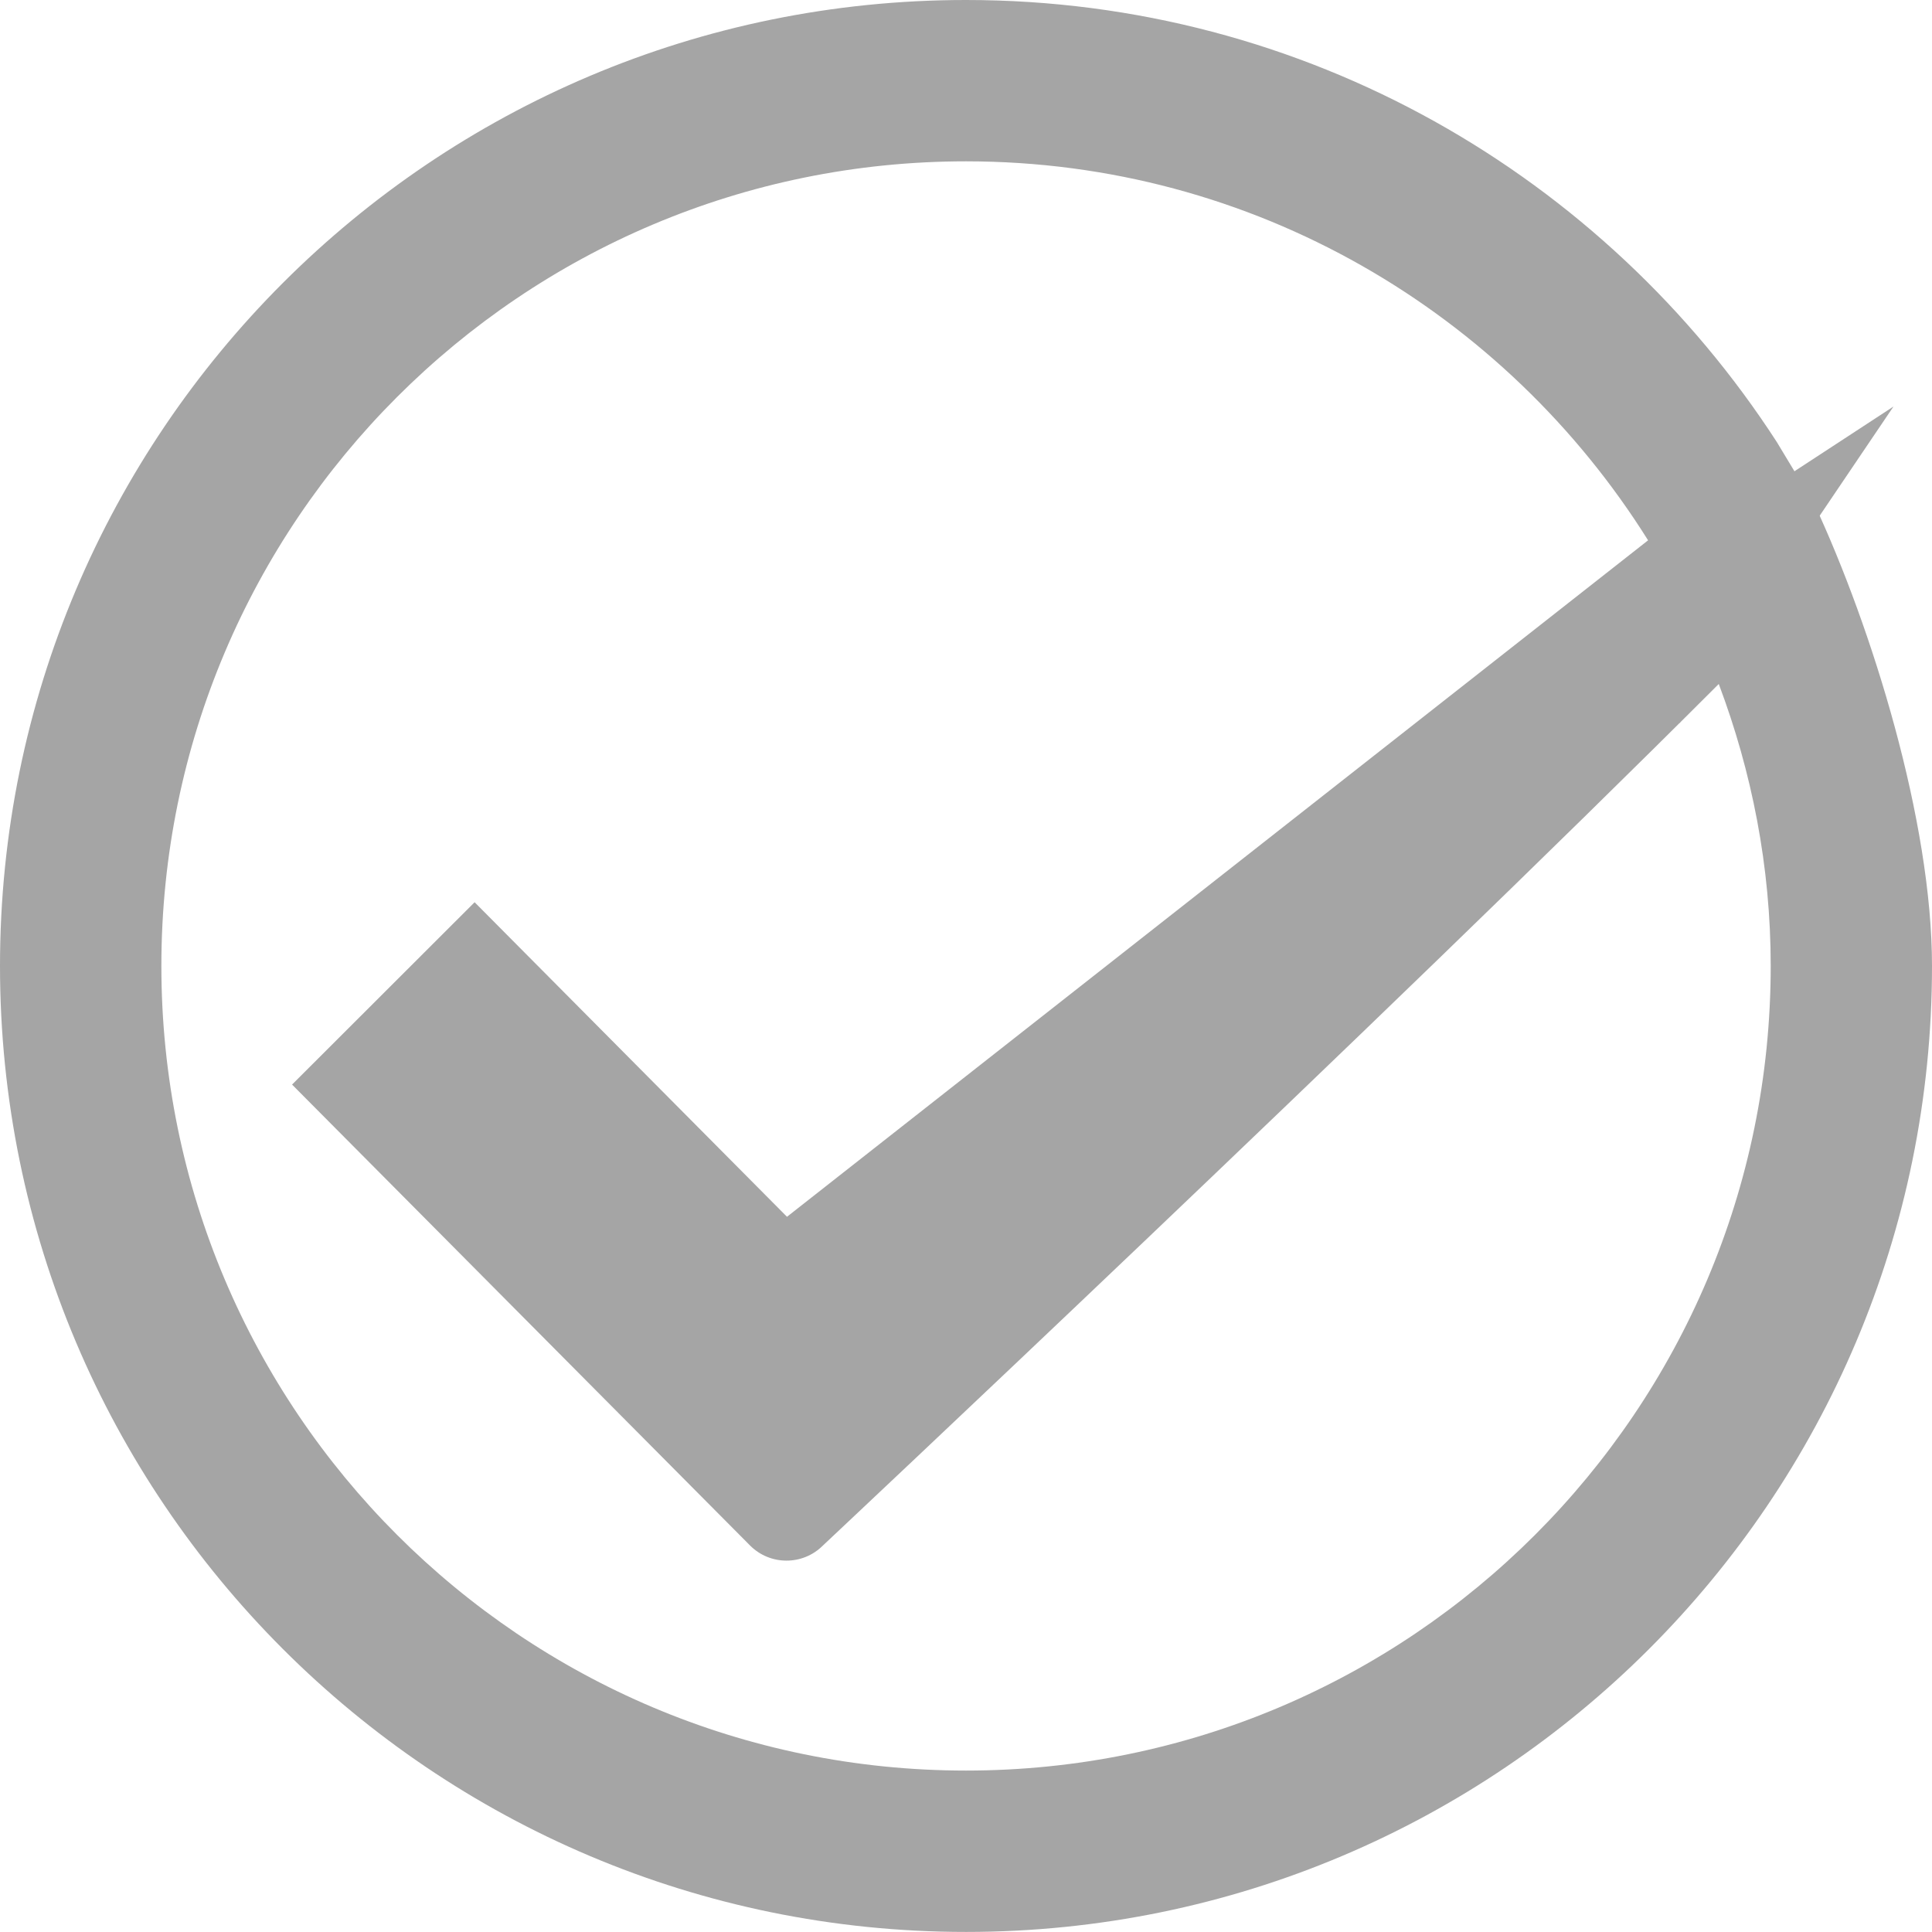
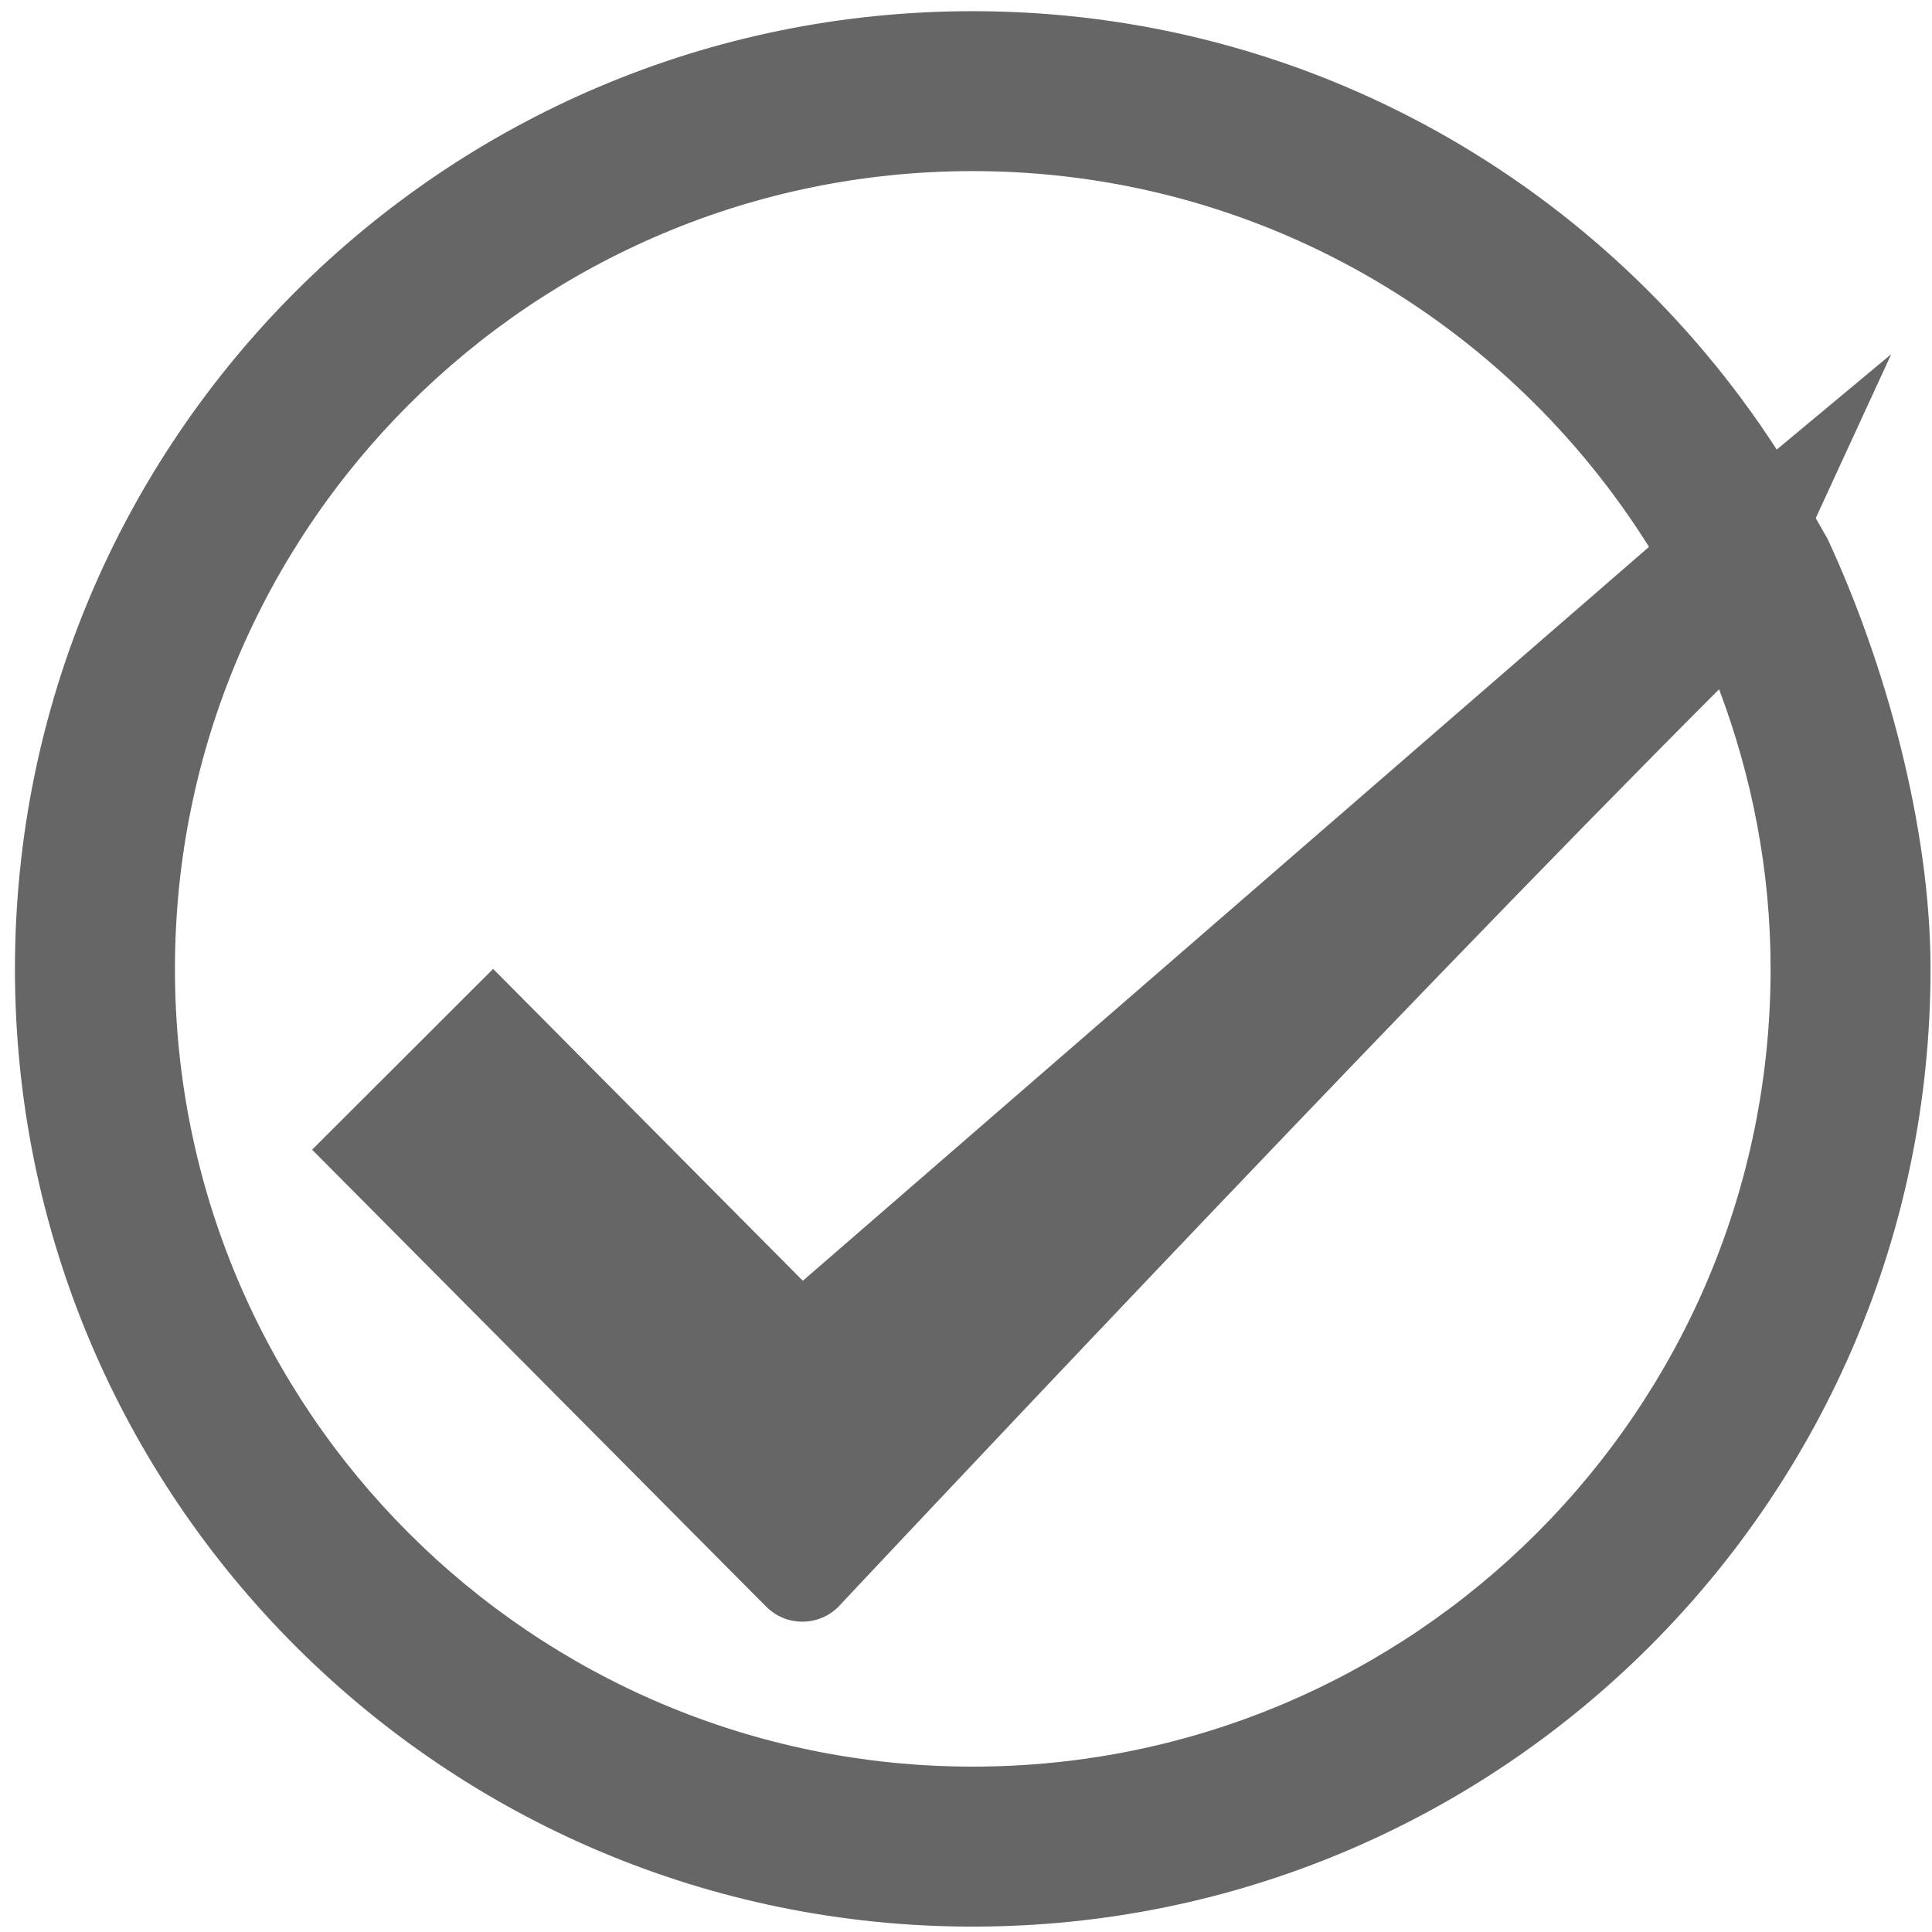
- <svg xmlns="http://www.w3.org/2000/svg" version="1.1" id="Calque_1" x="0px" y="0px" width="281.578px" height="281.568px" viewBox="0 72.069 281.578 281.568" enable-background="new 0 72.069 281.578 281.568" xml:space="preserve">
-   <path fill="#A5A5A5" d="M258.948,136.472c-25.076-38.725-68.576-64.403-118.158-64.403C63.022,72.069,0,135.097,0,212.848  c0,77.766,63.021,140.789,140.79,140.789c77.747,0,140.788-63.023,140.788-140.789c0-21.118-8.738-49.212-17.093-67.196   M258.071,212.848c0,64.766-52.507,117.271-117.28,117.271c-64.755,0-117.272-52.506-117.272-117.271S76.035,95.582,140.79,95.582  c41.959,0,78.663,22.11,99.409,55.236l-125.5,98.589l-45.527-45.843L42.567,230.14l66.752,67.179c2.924,2.937,7.692,2.937,10.616,0  c0,0,81.614-76.604,130.565-125.564C255.321,184.552,258.071,198.369,258.071,212.848z" />
-   <polygon fill="#A5A5A5" points="230.319,161.152 275.963,131.319 244.783,177.451 " />
+ <svg xmlns="http://www.w3.org/2000/svg" version="1.1" id="Calque_1" x="0px" y="0px" width="80px" height="80px" viewBox="0 0 80 80" enable-background="new 0 0 80 80" xml:space="preserve">
+   <path fill="#666666" d="M73.563,18.604C66.5,7.697,54.246,0.463,40.279,0.463c-21.907,0-39.66,17.753-39.66,39.657  c0,21.904,17.753,39.657,39.66,39.657c21.9,0,39.66-17.753,39.66-39.657c0-5.95-1.906-12.733-4.26-17.799 M73.317,40.12  c0,18.244-14.791,33.032-33.038,33.032c-18.241,0-33.035-14.788-33.035-33.032c0-18.244,14.794-33.035,33.035-33.035  c11.82,0,22.159,6.229,28.003,15.56L33.244,53.034L20.419,40.12l-7.495,7.486L31.728,66.53c0.824,0.827,2.167,0.827,2.991,0  c0,0,22.676-24.194,36.465-37.989C72.542,32.146,73.317,36.039,73.317,40.12z" />
+   <polygon fill="#666666" points="68.975,22.444 78.312,14.666 71.854,28.69 " />
</svg>
